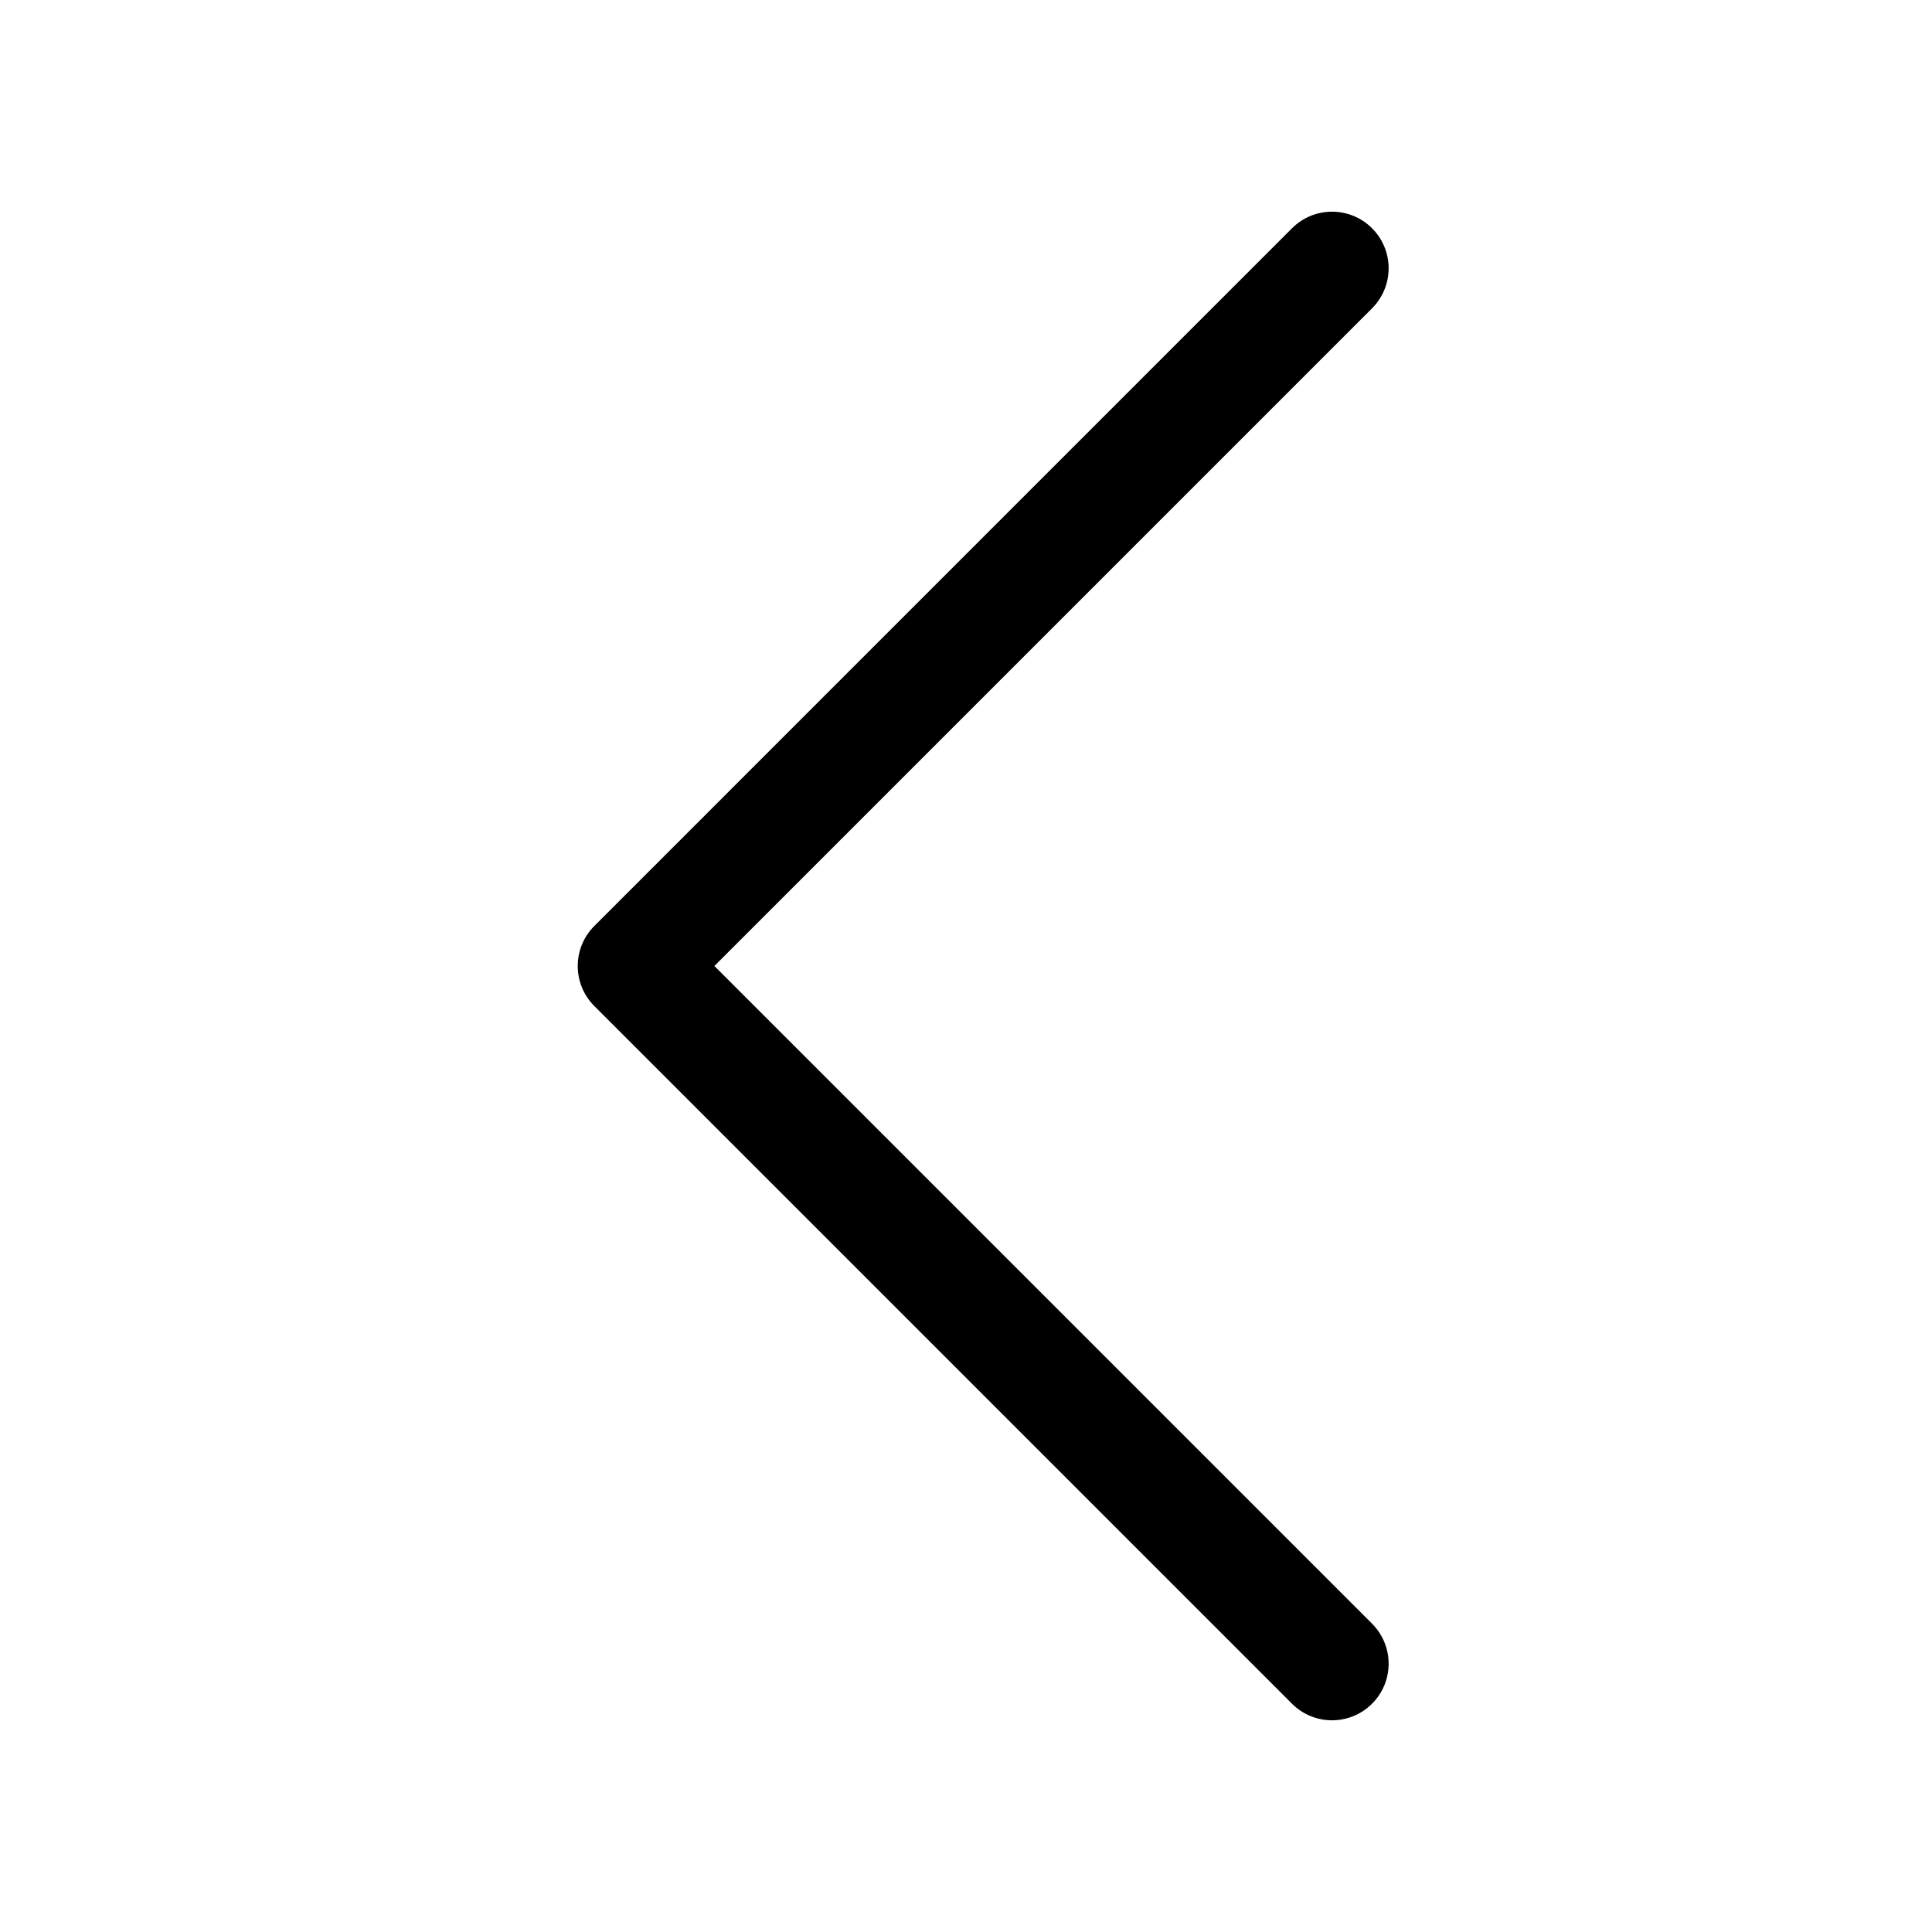
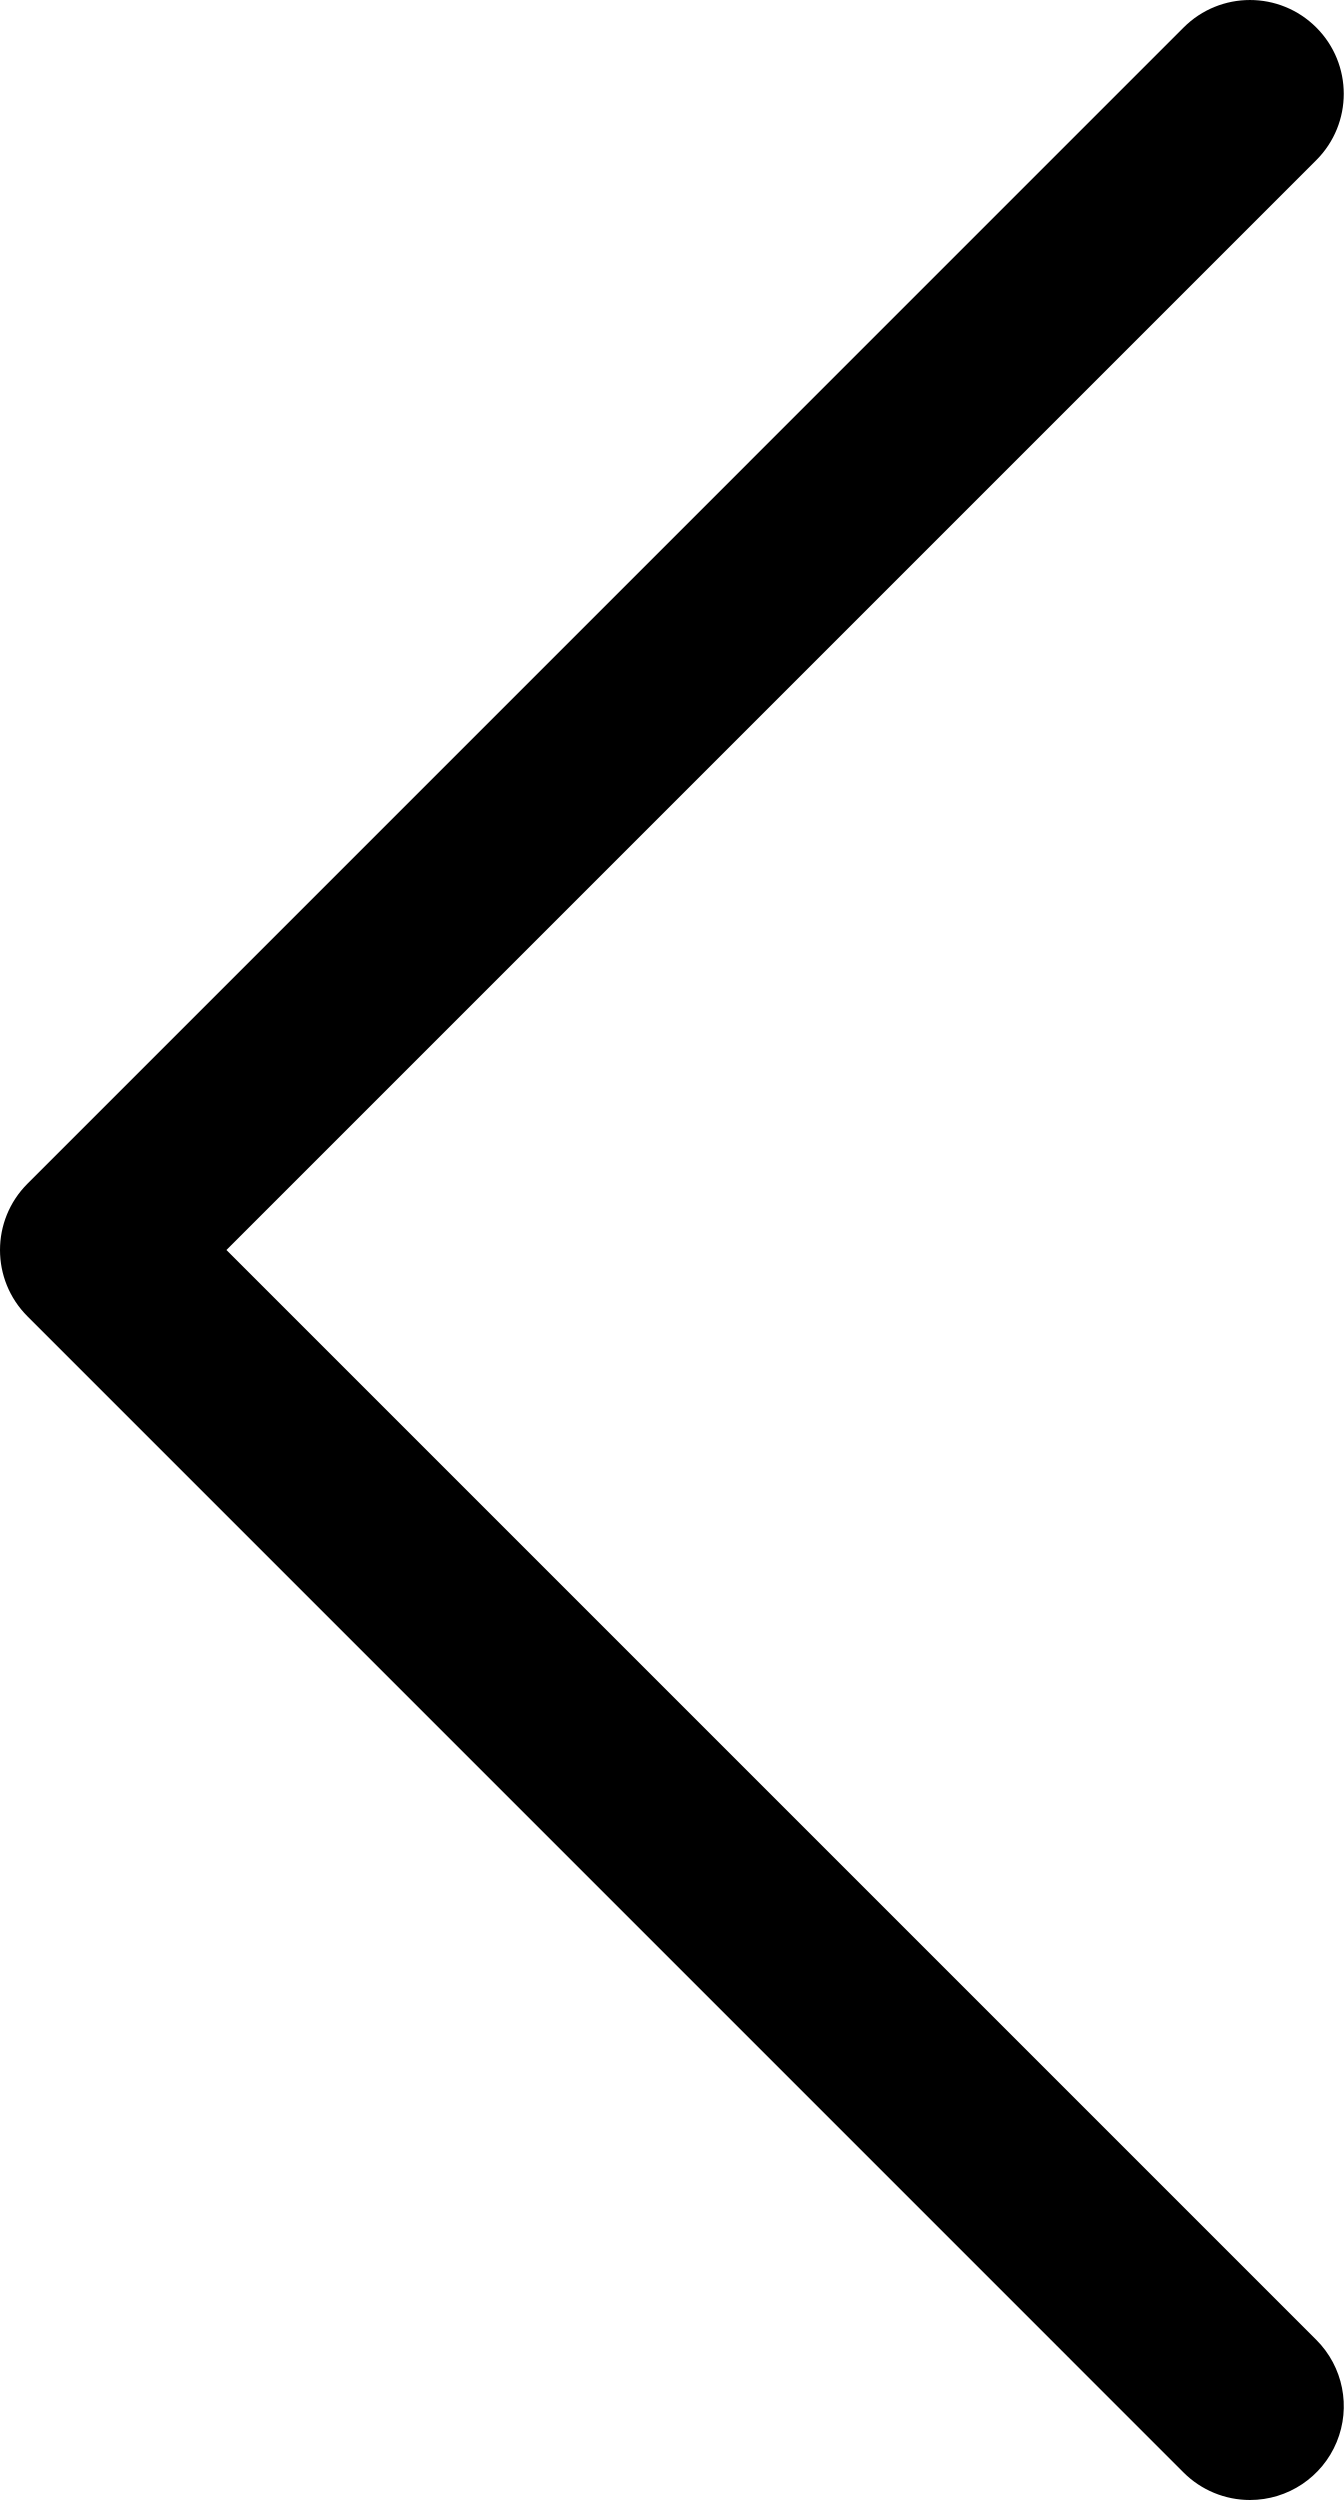
- <svg xmlns="http://www.w3.org/2000/svg" viewBox="0 0 512 512" version="1.1" id="svg1792">
+ <svg xmlns="http://www.w3.org/2000/svg" viewBox="0 0 214.899 399.798" version="1.1" id="svg1792" width="214.899" height="399.798">
  <defs id="defs1796" />
-   <g data-name="1" id="_1" transform="translate(0,5.898135)">
+   <g data-name="1" id="_1" transform="translate(-153.1082,-50.20191)">
    <path d="m 353,450 a 15,15 0 0 1 -10.61,-4.39 L 157.5,260.71 a 15,15 0 0 1 0,-21.21 L 342.39,54.6 a 15.001,15.001 0 1 1 21.22,21.21 L 189.32,250.1 363.61,424.39 A 15,15 0 0 1 353,450 Z" id="path1789" />
  </g>
</svg>
